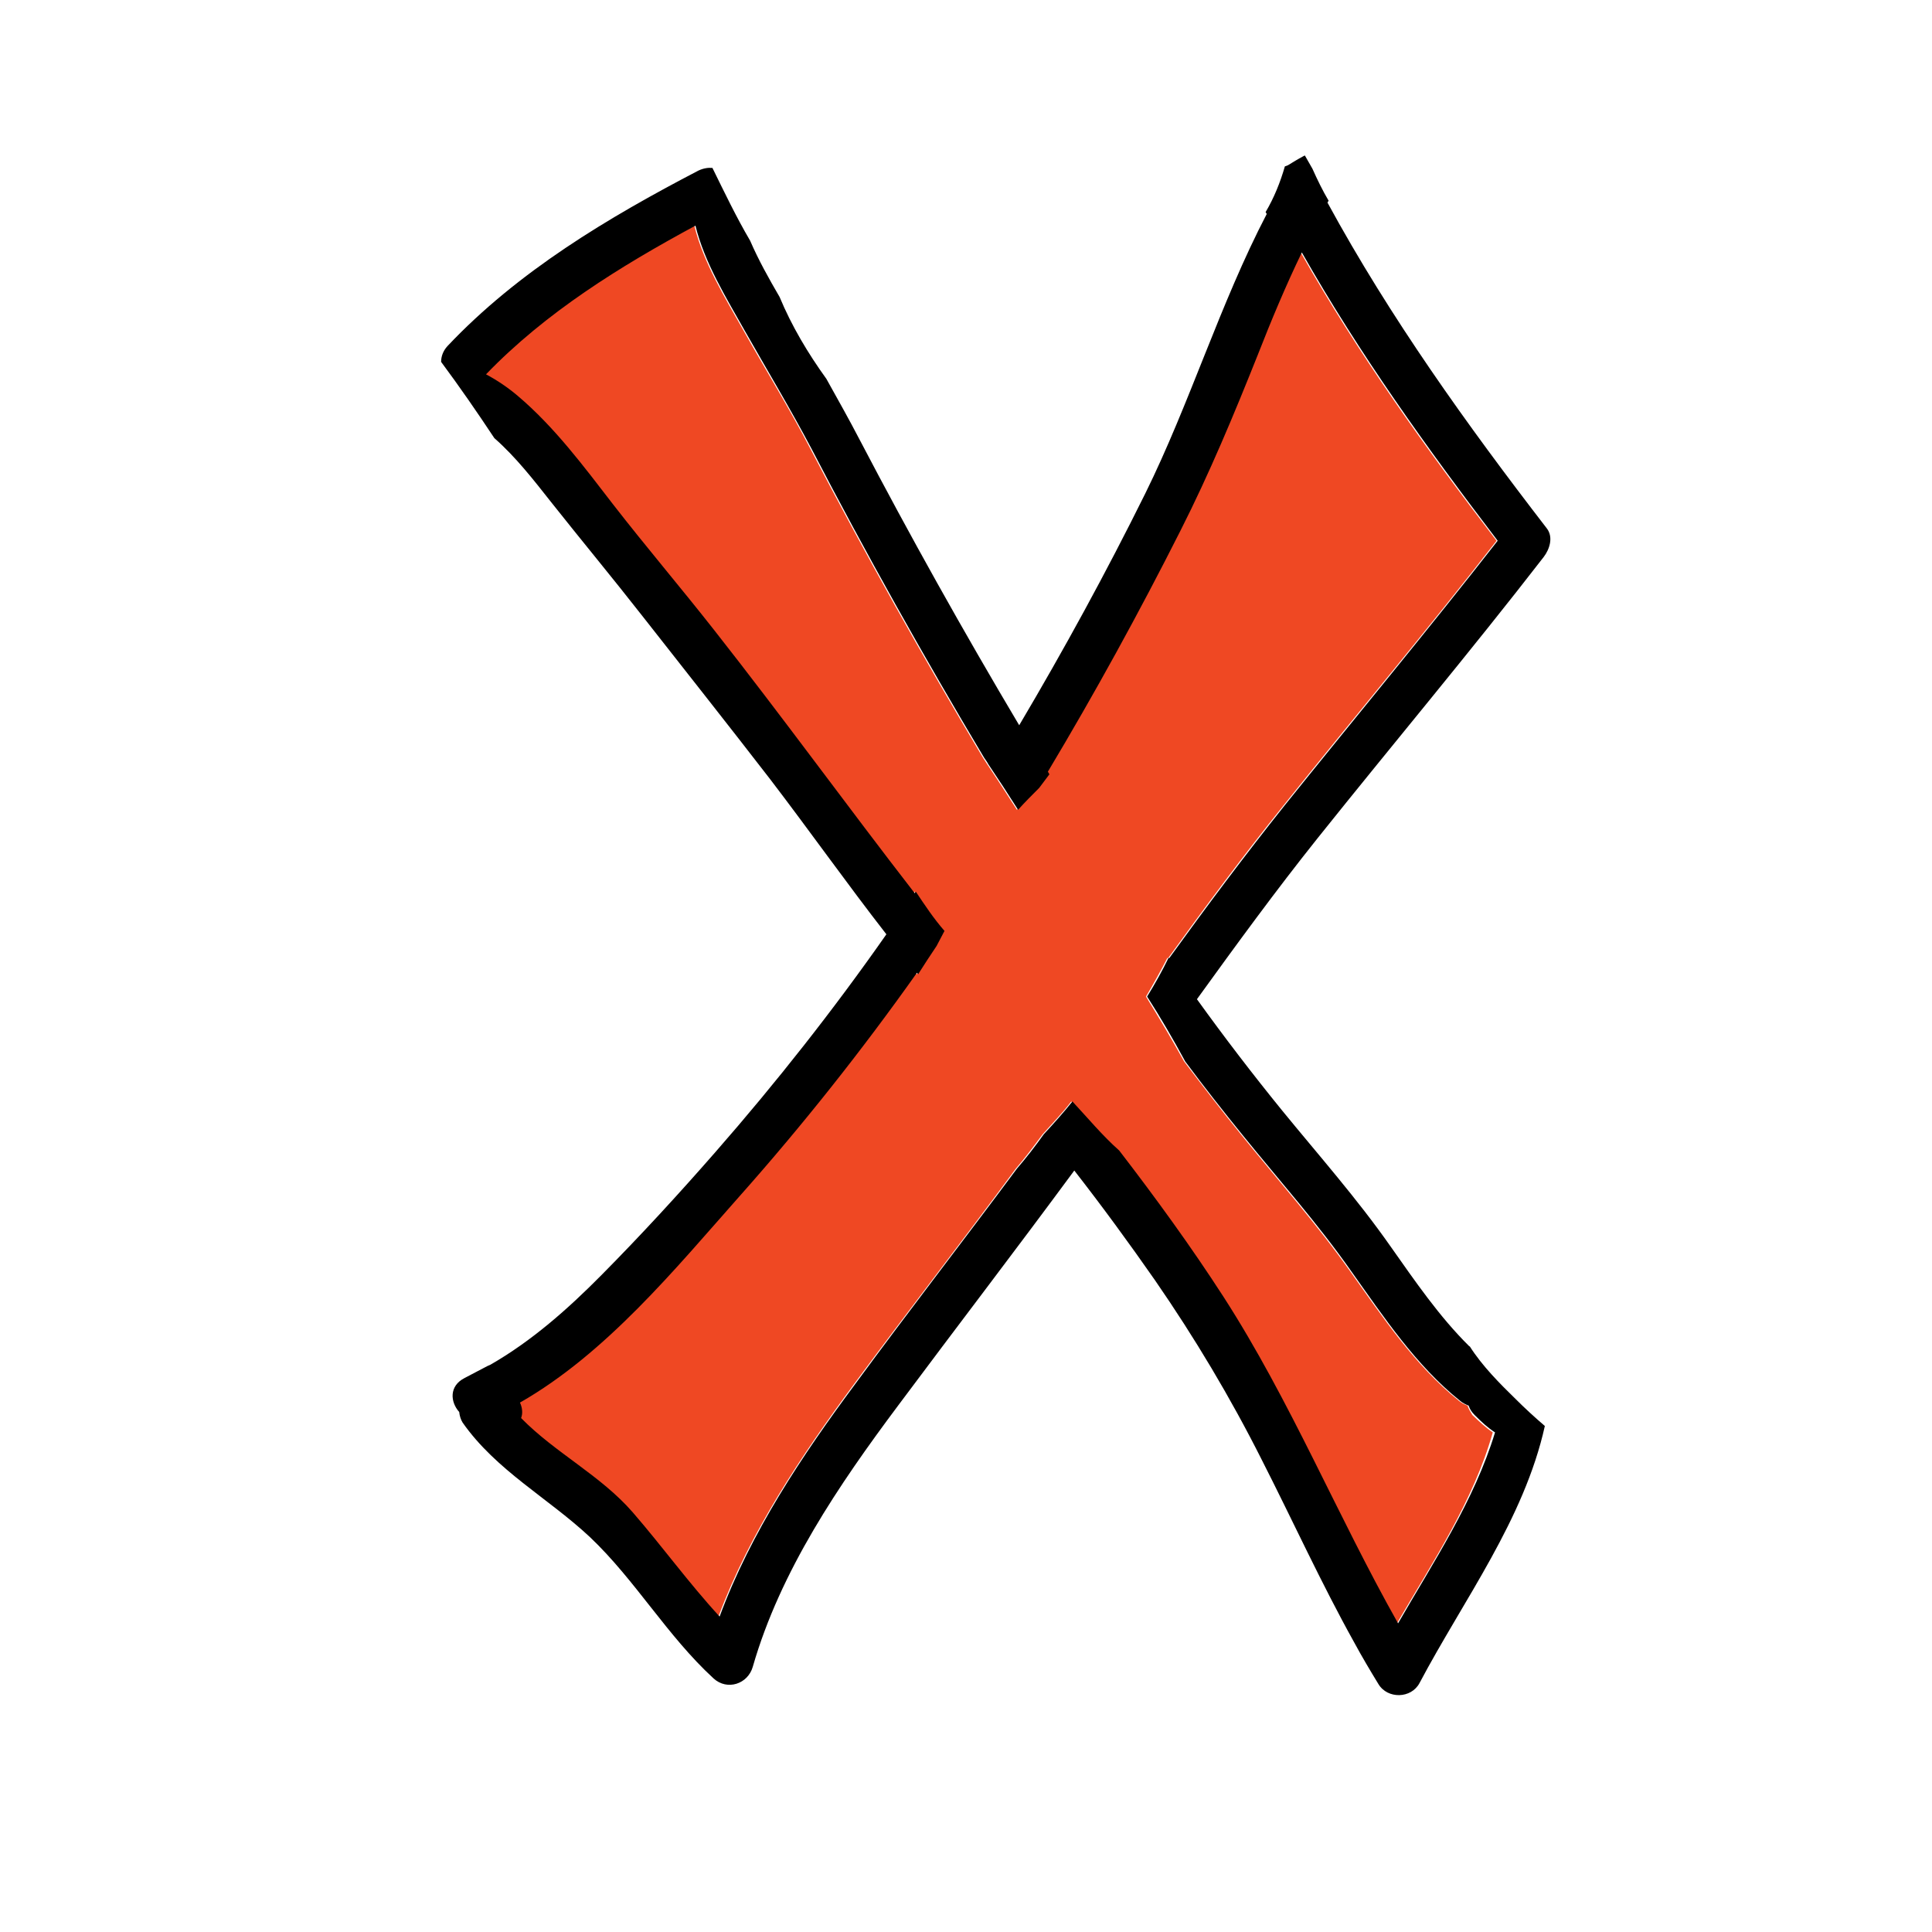
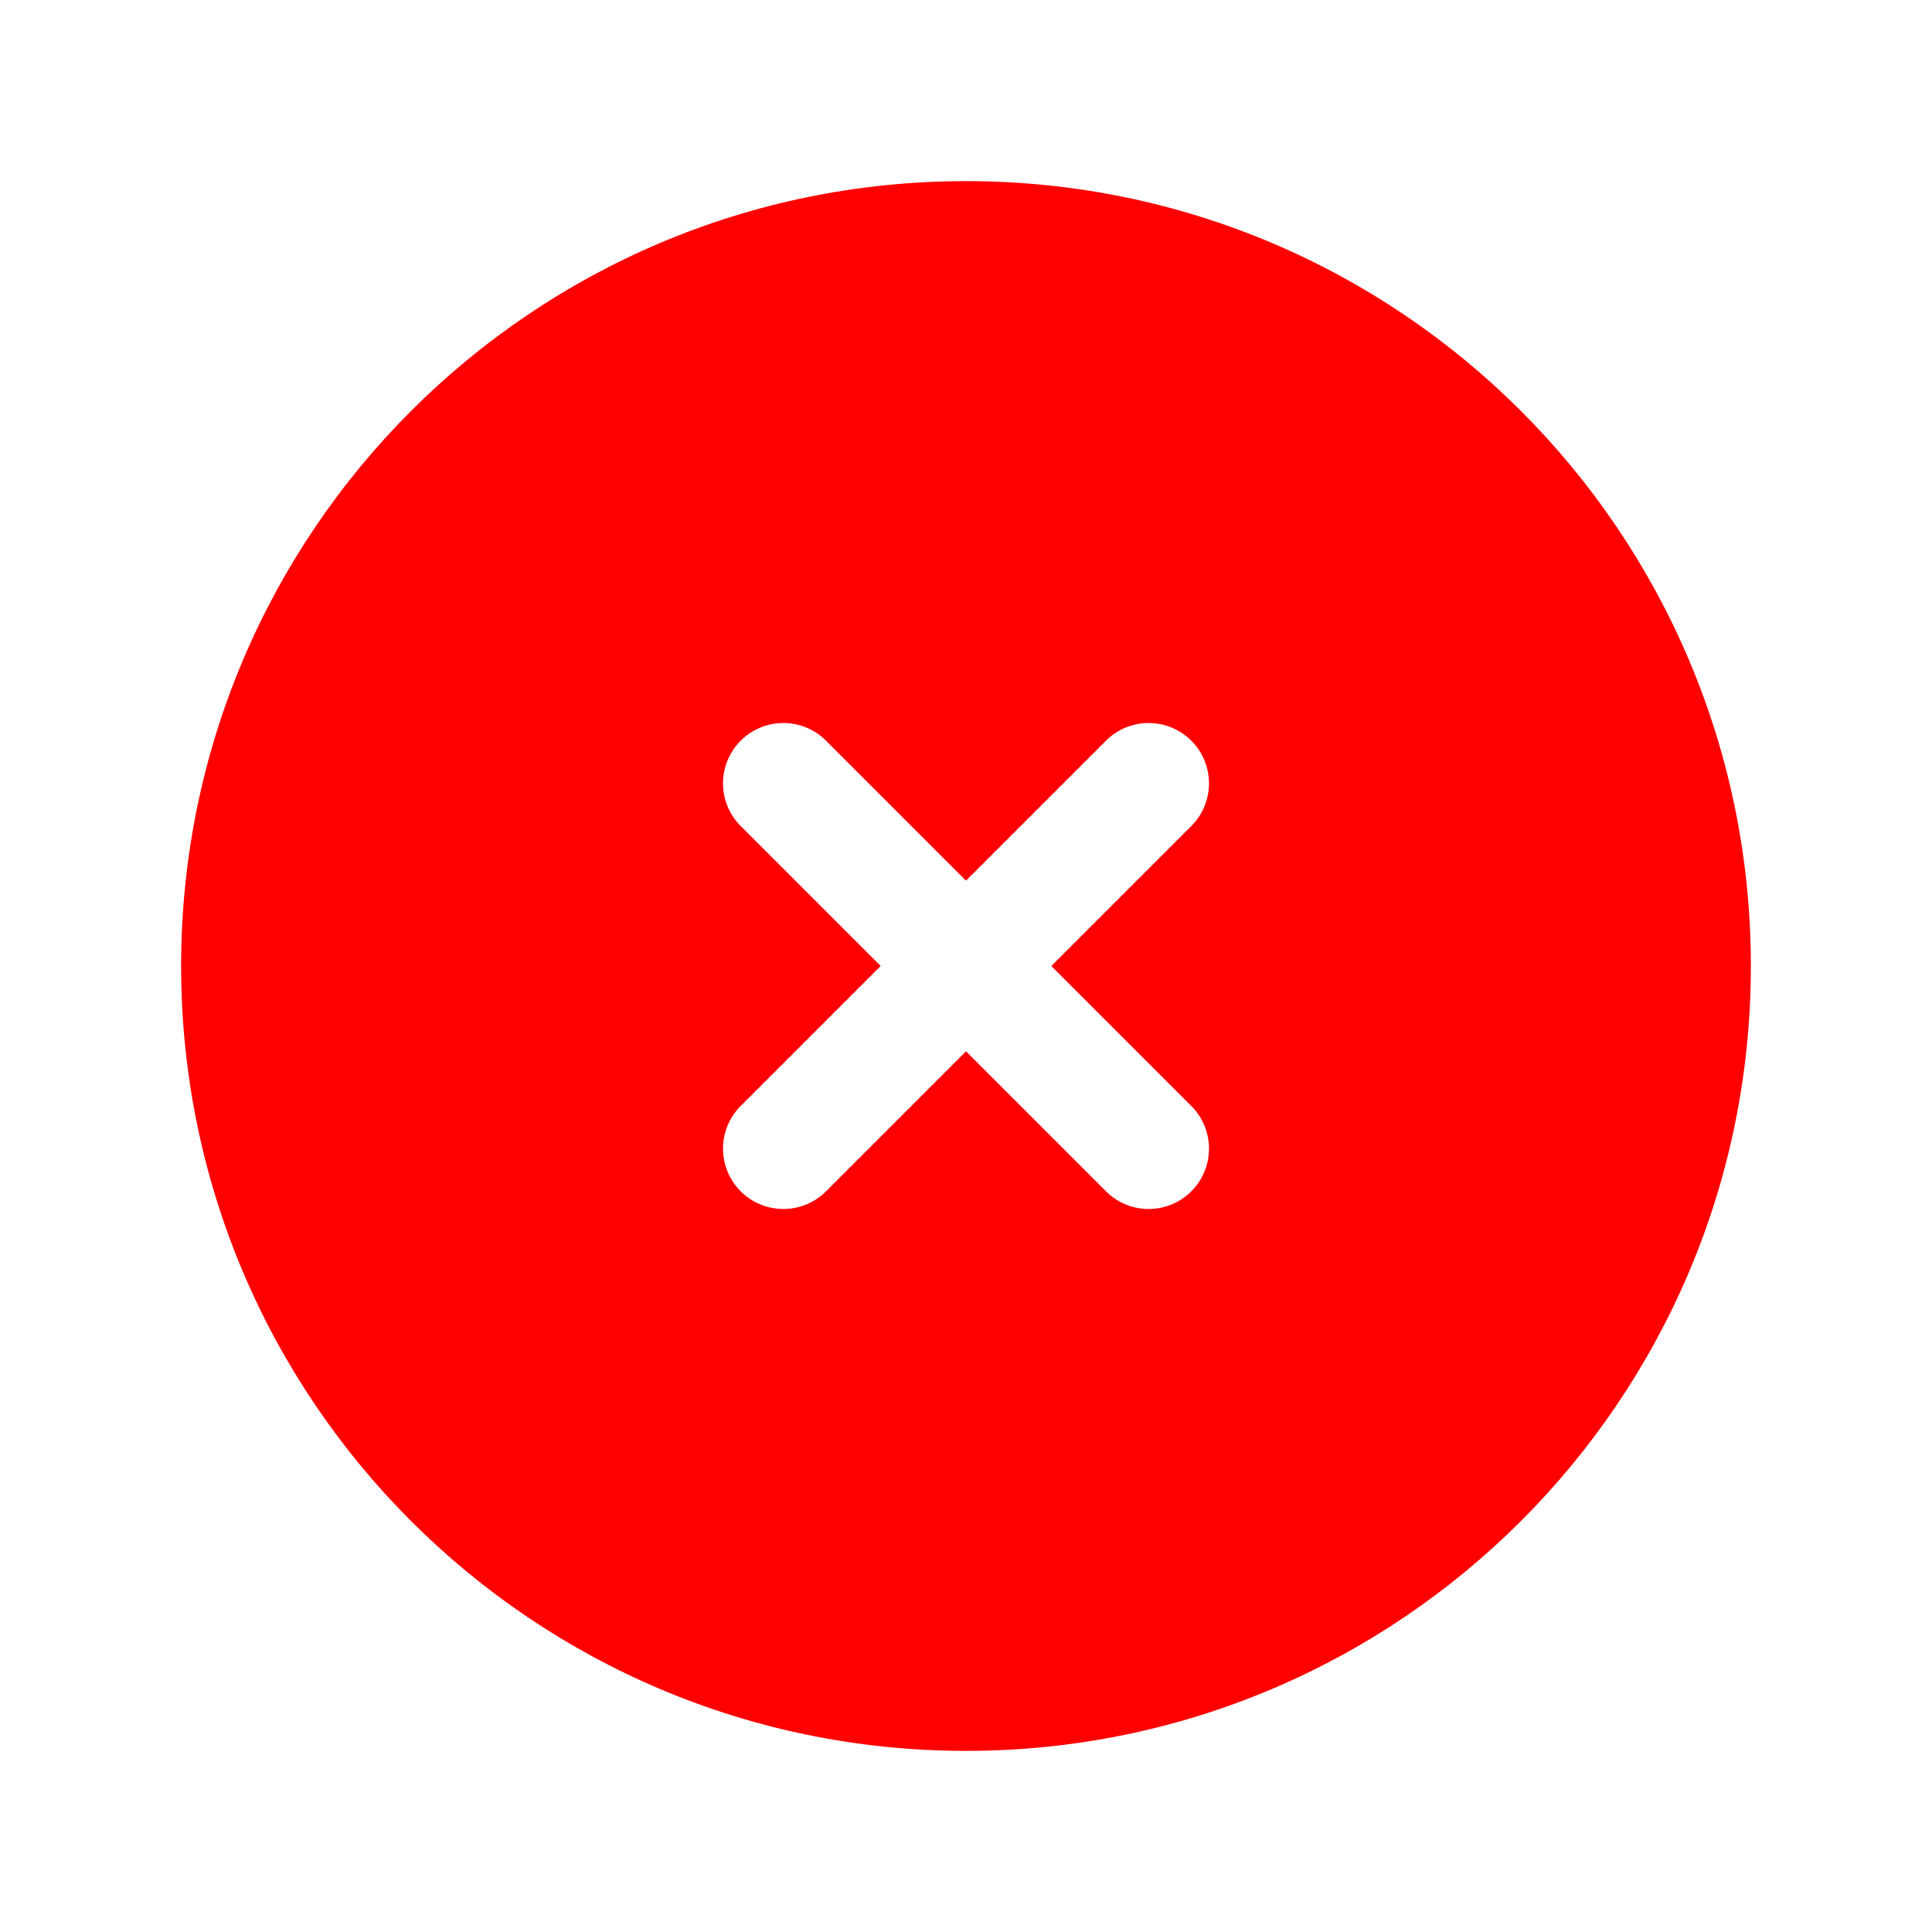
- <svg xmlns="http://www.w3.org/2000/svg" x="0px" y="0px" width="100" height="100" viewBox="0 0 512 512">
-   <path fill="#EF4823" d="M388.9,372.5c-0.8-0.3-1.6-0.7-2.3-1.3c-11.7-9.4-20.2-22.2-28.8-34.3c-8.9-12.6-19.1-24.1-28.8-36.1c-5.2-6.4-10.2-12.9-15.2-19.5c-3.2-5.8-6.6-11.5-10.1-17.2c2-3.4,3.9-6.8,5.7-10.3c0,0.1,0.1,0.1,0.1,0.2c9.9-13.7,20-27.3,30.6-40.5c18.8-23.5,38.1-46.5,56.5-70.2c-18.8-24.5-36.7-49.6-51.9-76.4c-4.3,8.9-8.1,18-11.7,27.2c-6.2,15.8-12.8,31.4-20.5,46.6c-10.9,21.6-22.6,43-35.1,63.8l0.4,0.7c-0.9,1.2-1.8,2.4-2.7,3.6c-1.9,2-3.8,3.9-5.6,5.8c-2.6-4-5.2-8.1-7.9-12.1c-0.4-0.6-0.7-1.1-1.1-1.7c-16-26.8-31.3-54.1-45.7-81.8c-5.5-10.6-11.8-20.8-17.7-31.3c-4.9-8.7-10.7-18.1-13.1-27.9c-20,10.8-39.7,23-55.5,39.4c3,1.6,5.8,3.5,8.4,5.7c9.8,8.2,17.5,18.7,25.3,28.8c8.7,11.3,17.9,22.1,26.7,33.2c18.1,23,35.3,46.6,53.2,69.8c0.1-0.1,0.2-0.3,0.3-0.4c2.4,3.6,4.8,7.2,7.6,10.4c-0.7,1.3-1.4,2.7-2.1,4c-1.7,2.5-3.3,5-4.9,7.5c-0.1-0.1-0.2-0.2-0.3-0.4c-14.6,20.6-30.2,40.4-47,59.2c-17.1,19.3-35.4,41.5-58.2,54.7c0.6,1.3,0.7,2.8,0.3,4.1c9,9.2,21.1,15.2,29.6,25c7.9,9,14.9,18.8,23,27.6c8.3-22.3,21.9-42.6,36-61.7c14.1-19.1,28.7-37.9,42.8-57c2.5-2.9,4.8-6,7.1-9.1c2.6-2.9,5.3-5.7,7.6-8.7c4.1,4.4,7.9,9,12.4,13c9.7,12.6,19,25.4,27.6,38.7c17.8,27.6,30.2,58,46.3,86.6c9.5-16.3,20.3-32.5,25.4-50.6c-1.8-1.2-3.5-2.8-5.4-4.6C389.7,374.2,389.2,373.4,388.9,372.5z" />
-   <path d="M389.5,356.8c0,0-0.1,0-0.1,0c-8-7.9-14.4-17.3-20.9-26.5c-8.9-12.7-19-24.1-28.8-36.1c-7.8-9.6-15.3-19.4-22.5-29.4c10.4-14.4,20.9-28.8,32-42.7c19.9-24.9,40.4-49.3,59.9-74.5c1.6-2.1,2.6-5.3,0.8-7.6c-21.2-27.5-41.5-55.8-58.1-86.3c0.1-0.2,0.2-0.4,0.3-0.5c-1.6-2.7-3-5.6-4.3-8.5c-0.7-1.2-1.3-2.3-2-3.5c-0.1,0.1-0.3,0.1-0.4,0.2c-1.5,0.8-2.8,1.6-4.1,2.4c-0.3,0.1-0.5,0.2-0.8,0.3c-1.2,4.2-2.9,8.4-5.1,12.1c0.1,0.2,0.2,0.3,0.3,0.5c-12.4,23.8-20.3,50-32.2,74.1c-10.3,20.8-21.5,41.3-33.4,61.4c-14.8-24.9-28.9-50.1-42.3-75.7c-2.8-5.4-5.8-10.7-8.8-16.1c-4.9-6.8-9.2-14-12.4-21.7c-2.8-4.8-5.6-9.8-7.8-14.9c-3.7-6.3-6.8-12.8-10-19.3c-1.2-0.1-2.4,0.1-3.7,0.7c-24,12.5-47.8,26.7-66.5,46.5c-1.2,1.3-1.7,2.8-1.7,4.2c4.9,6.6,9.6,13.4,14.1,20.2c5.7,5,10.5,11.2,15,16.9c8,10.1,16.3,20.1,24.2,30.2c11.3,14.4,22.7,28.8,33.9,43.3c10.4,13.6,20.3,27.6,30.8,41.1c-14,20-29.2,39.3-45.3,57.7c-9.7,11.1-19.8,22.1-30.2,32.6c-8.9,9-18.5,17.5-29.5,23.8c-0.2,0.1-0.5,0.2-0.7,0.3l-6.1,3.2c-4.1,2.1-3.8,6.3-1.4,9c0.1,1,0.4,2,0.9,2.8c8.9,12.7,22.7,20,33.8,30.4c12,11.4,20.4,26.1,32.7,37.4c3.6,3.3,9.1,1.5,10.4-3.1c7.3-25.4,22.8-48.2,38.5-69.2c15.5-20.8,31.3-41.4,46.7-62.3c7.4,9.5,14.5,19.2,21.4,29.1c10.5,15.2,20,31.1,28.3,47.6c8.2,16.1,15.7,32.6,24.5,48.4c2,3.7,4.2,7.4,6.4,11c2.4,4,8.7,3.9,10.9-0.3c11.7-22.1,27.7-43.3,33.2-68.1c-2.8-2.4-5.4-4.8-7.8-7.2C397.5,366.7,392.8,362,389.5,356.8z M370.5,430.2c-16.1-28.5-28.5-59-46.3-86.6c-8.6-13.3-17.9-26.1-27.6-38.7c-4.5-4-8.3-8.6-12.4-13c-2.4,3-5,5.9-7.6,8.7c-2.2,3.1-4.6,6.2-7.1,9.1c-14.2,19.1-28.7,37.8-42.8,57c-14.1,19-27.7,39.3-36,61.7c-8.1-8.8-15.2-18.6-23-27.6c-8.5-9.8-20.6-15.8-29.6-25c0.5-1.3,0.3-2.8-0.3-4.1c22.9-13.1,41.1-35.4,58.2-54.7c16.7-18.8,32.4-38.6,47-59.2c0.1,0.1,0.2,0.2,0.3,0.4c1.6-2.5,3.2-5,4.9-7.5c0.7-1.3,1.4-2.7,2.1-4c-2.8-3.2-5.2-6.8-7.6-10.4c-0.1,0.1-0.2,0.3-0.3,0.4c-17.9-23.1-35.1-46.8-53.2-69.8c-8.8-11.2-18-22-26.7-33.2c-7.8-10.1-15.5-20.5-25.3-28.8c-2.6-2.2-5.4-4.1-8.4-5.7c15.8-16.4,35.5-28.6,55.5-39.4c2.4,9.8,8.2,19.2,13.1,27.9c5.9,10.4,12.1,20.7,17.7,31.3c14.4,27.7,29.7,55,45.7,81.8c0.4,0.6,0.8,1.1,1.1,1.7c2.7,4,5.3,8,7.9,12.1c1.8-2,3.7-3.9,5.6-5.8c0.9-1.2,1.8-2.4,2.7-3.6l-0.4-0.7c12.5-20.9,24.2-42.2,35.1-63.8c7.7-15.2,14.2-30.8,20.5-46.6c3.6-9.2,7.4-18.3,11.7-27.2c15.2,26.8,33.2,51.9,51.9,76.4c-18.5,23.7-37.7,46.8-56.5,70.2c-10.6,13.3-20.7,26.8-30.6,40.5c0-0.1-0.1-0.1-0.1-0.2c-1.7,3.5-3.6,6.9-5.7,10.3c3.6,5.6,6.9,11.3,10.1,17.2c4.9,6.6,10,13.1,15.2,19.5c9.7,12,19.9,23.4,28.8,36.1c8.6,12.1,17.1,24.9,28.8,34.3c0.7,0.6,1.5,1,2.3,1.3c0.3,0.9,0.8,1.7,1.6,2.5c1.8,1.8,3.5,3.4,5.4,4.6C390.7,397.7,379.9,413.9,370.5,430.2z" />
+ <svg xmlns="http://www.w3.org/2000/svg" viewBox="0 0 24 24" fill="red" class="size-6">
+   <path fill-rule="evenodd" d="M12 2.25c-5.385 0-9.75 4.365-9.75 9.75s4.365 9.75 9.75 9.75 9.75-4.365 9.75-9.75S17.385 2.25 12 2.25Zm-1.72 6.97a.75.75 0 1 0-1.06 1.06L10.94 12l-1.72 1.72a.75.75 0 1 0 1.06 1.06L12 13.06l1.72 1.72a.75.75 0 1 0 1.06-1.06L13.06 12l1.72-1.72a.75.75 0 1 0-1.06-1.06L12 10.94l-1.72-1.72Z" clip-rule="evenodd" />
</svg>
